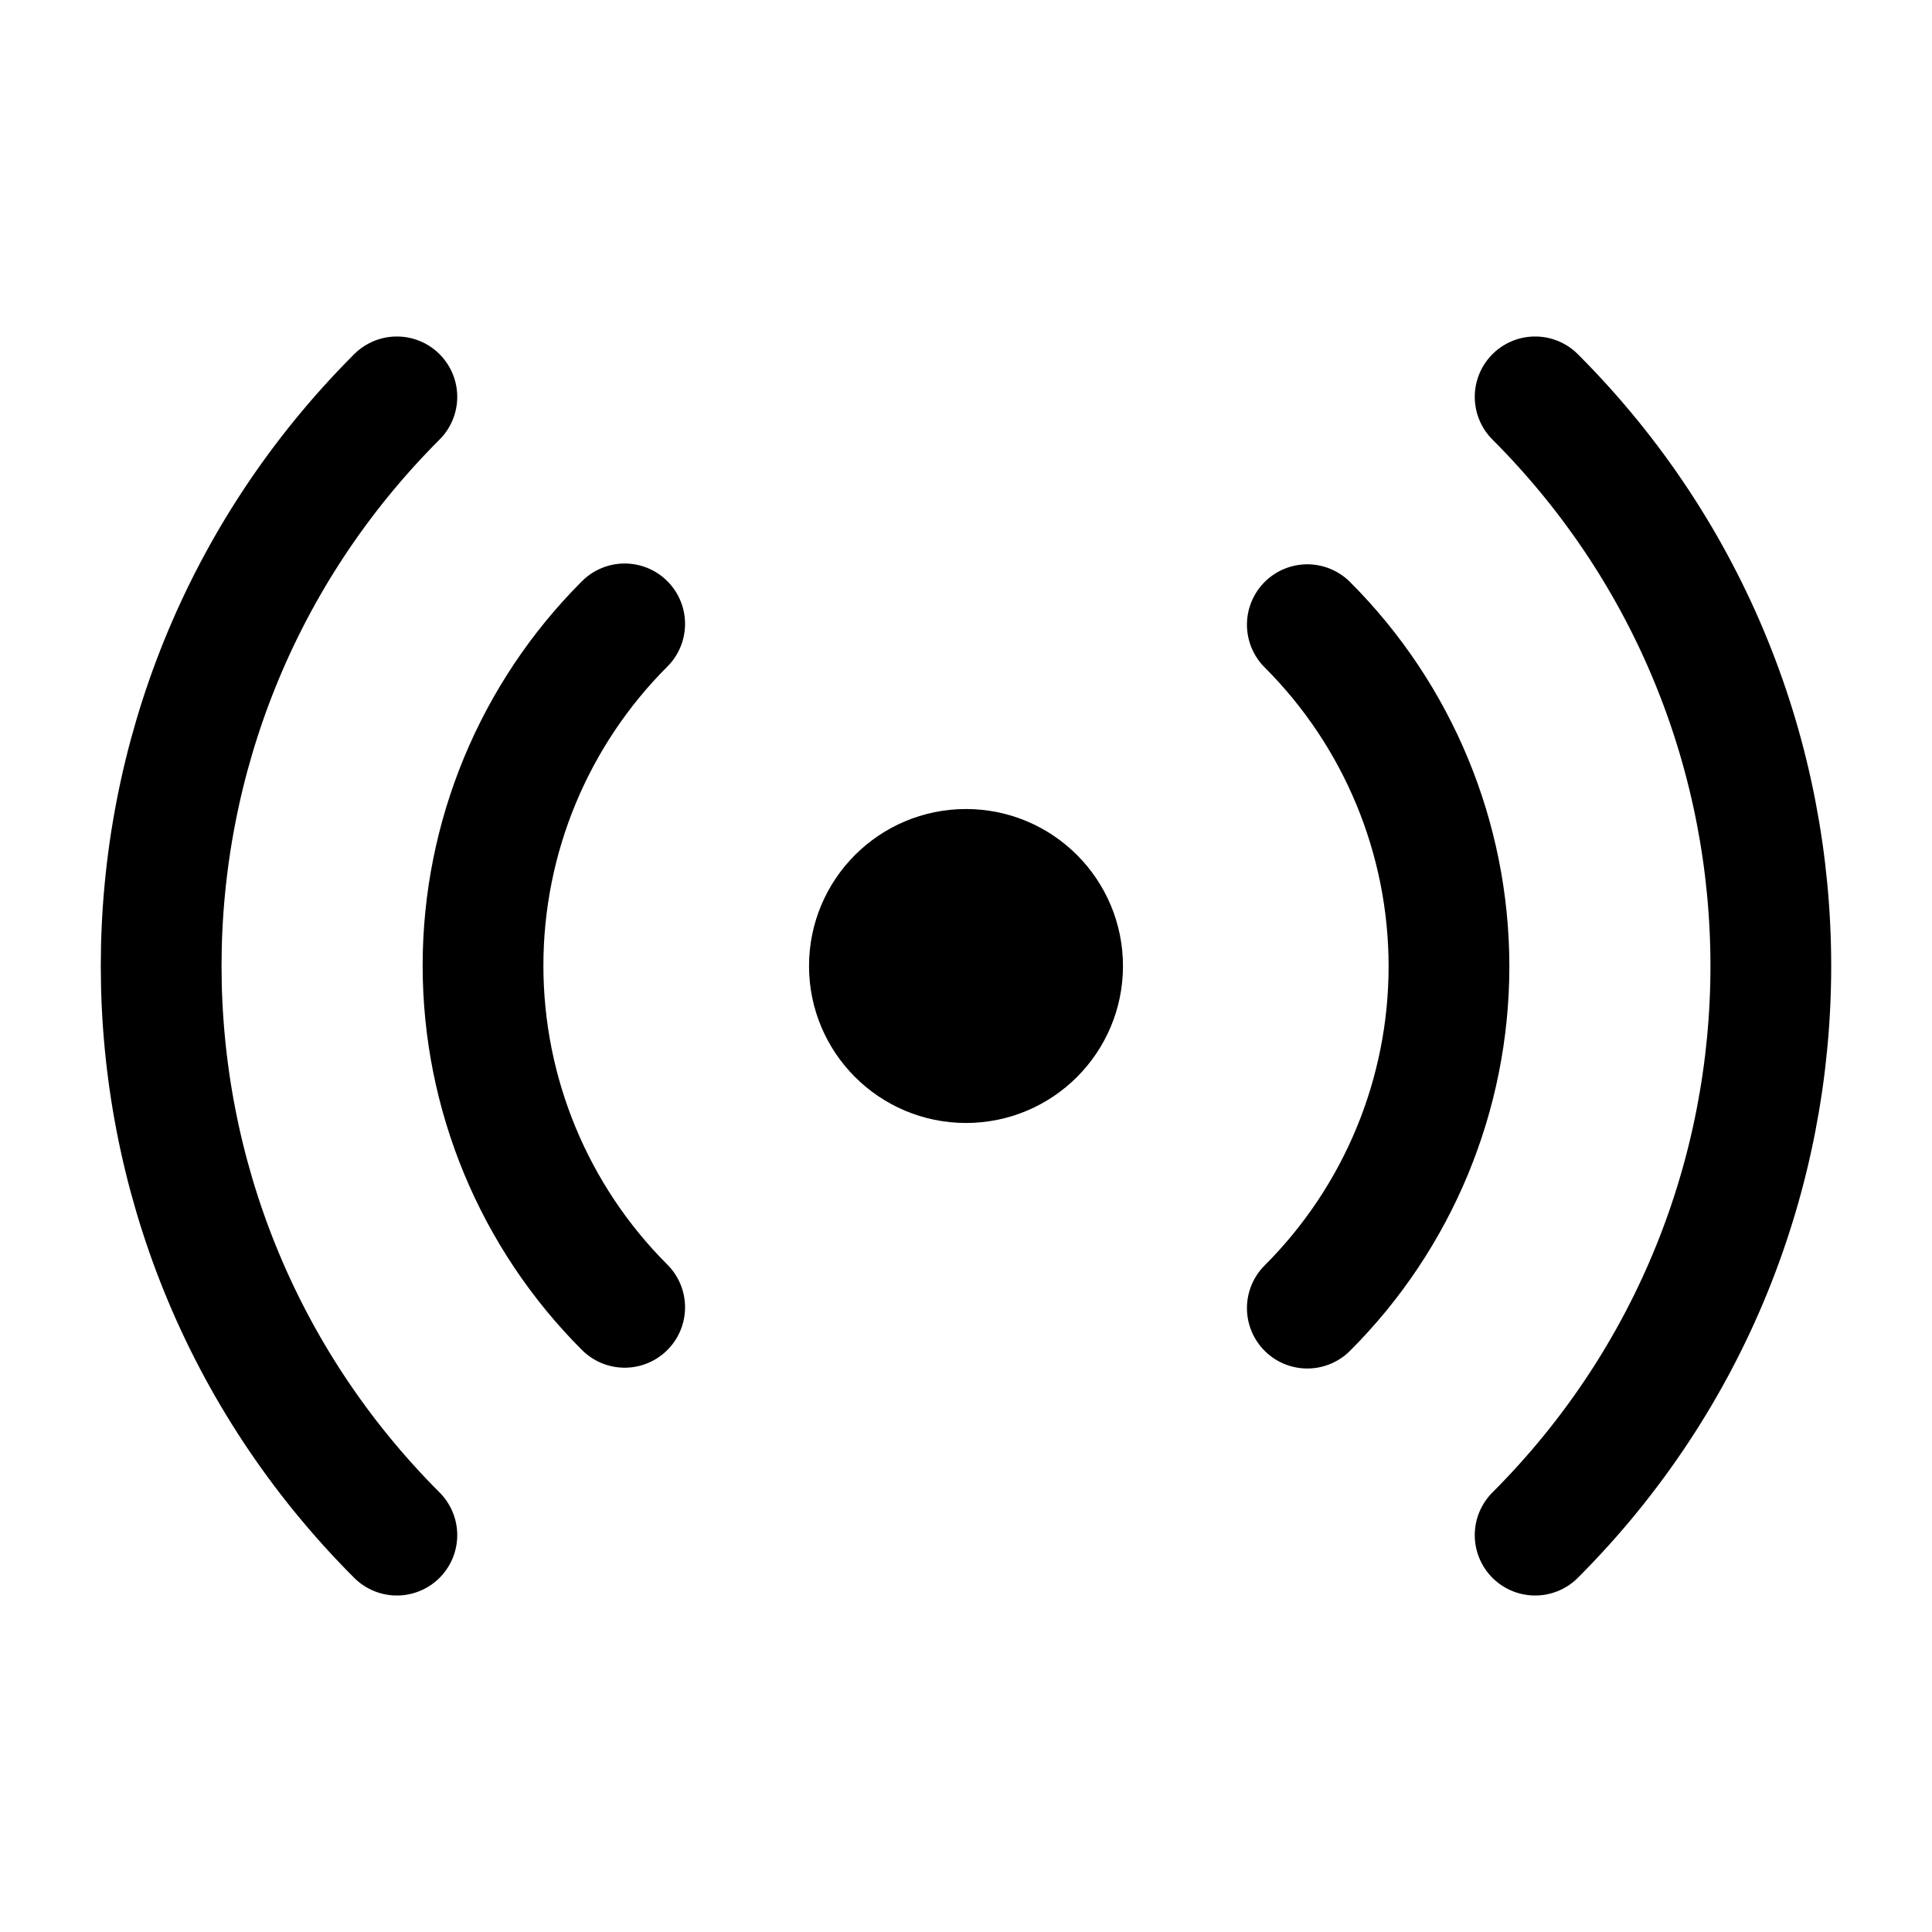
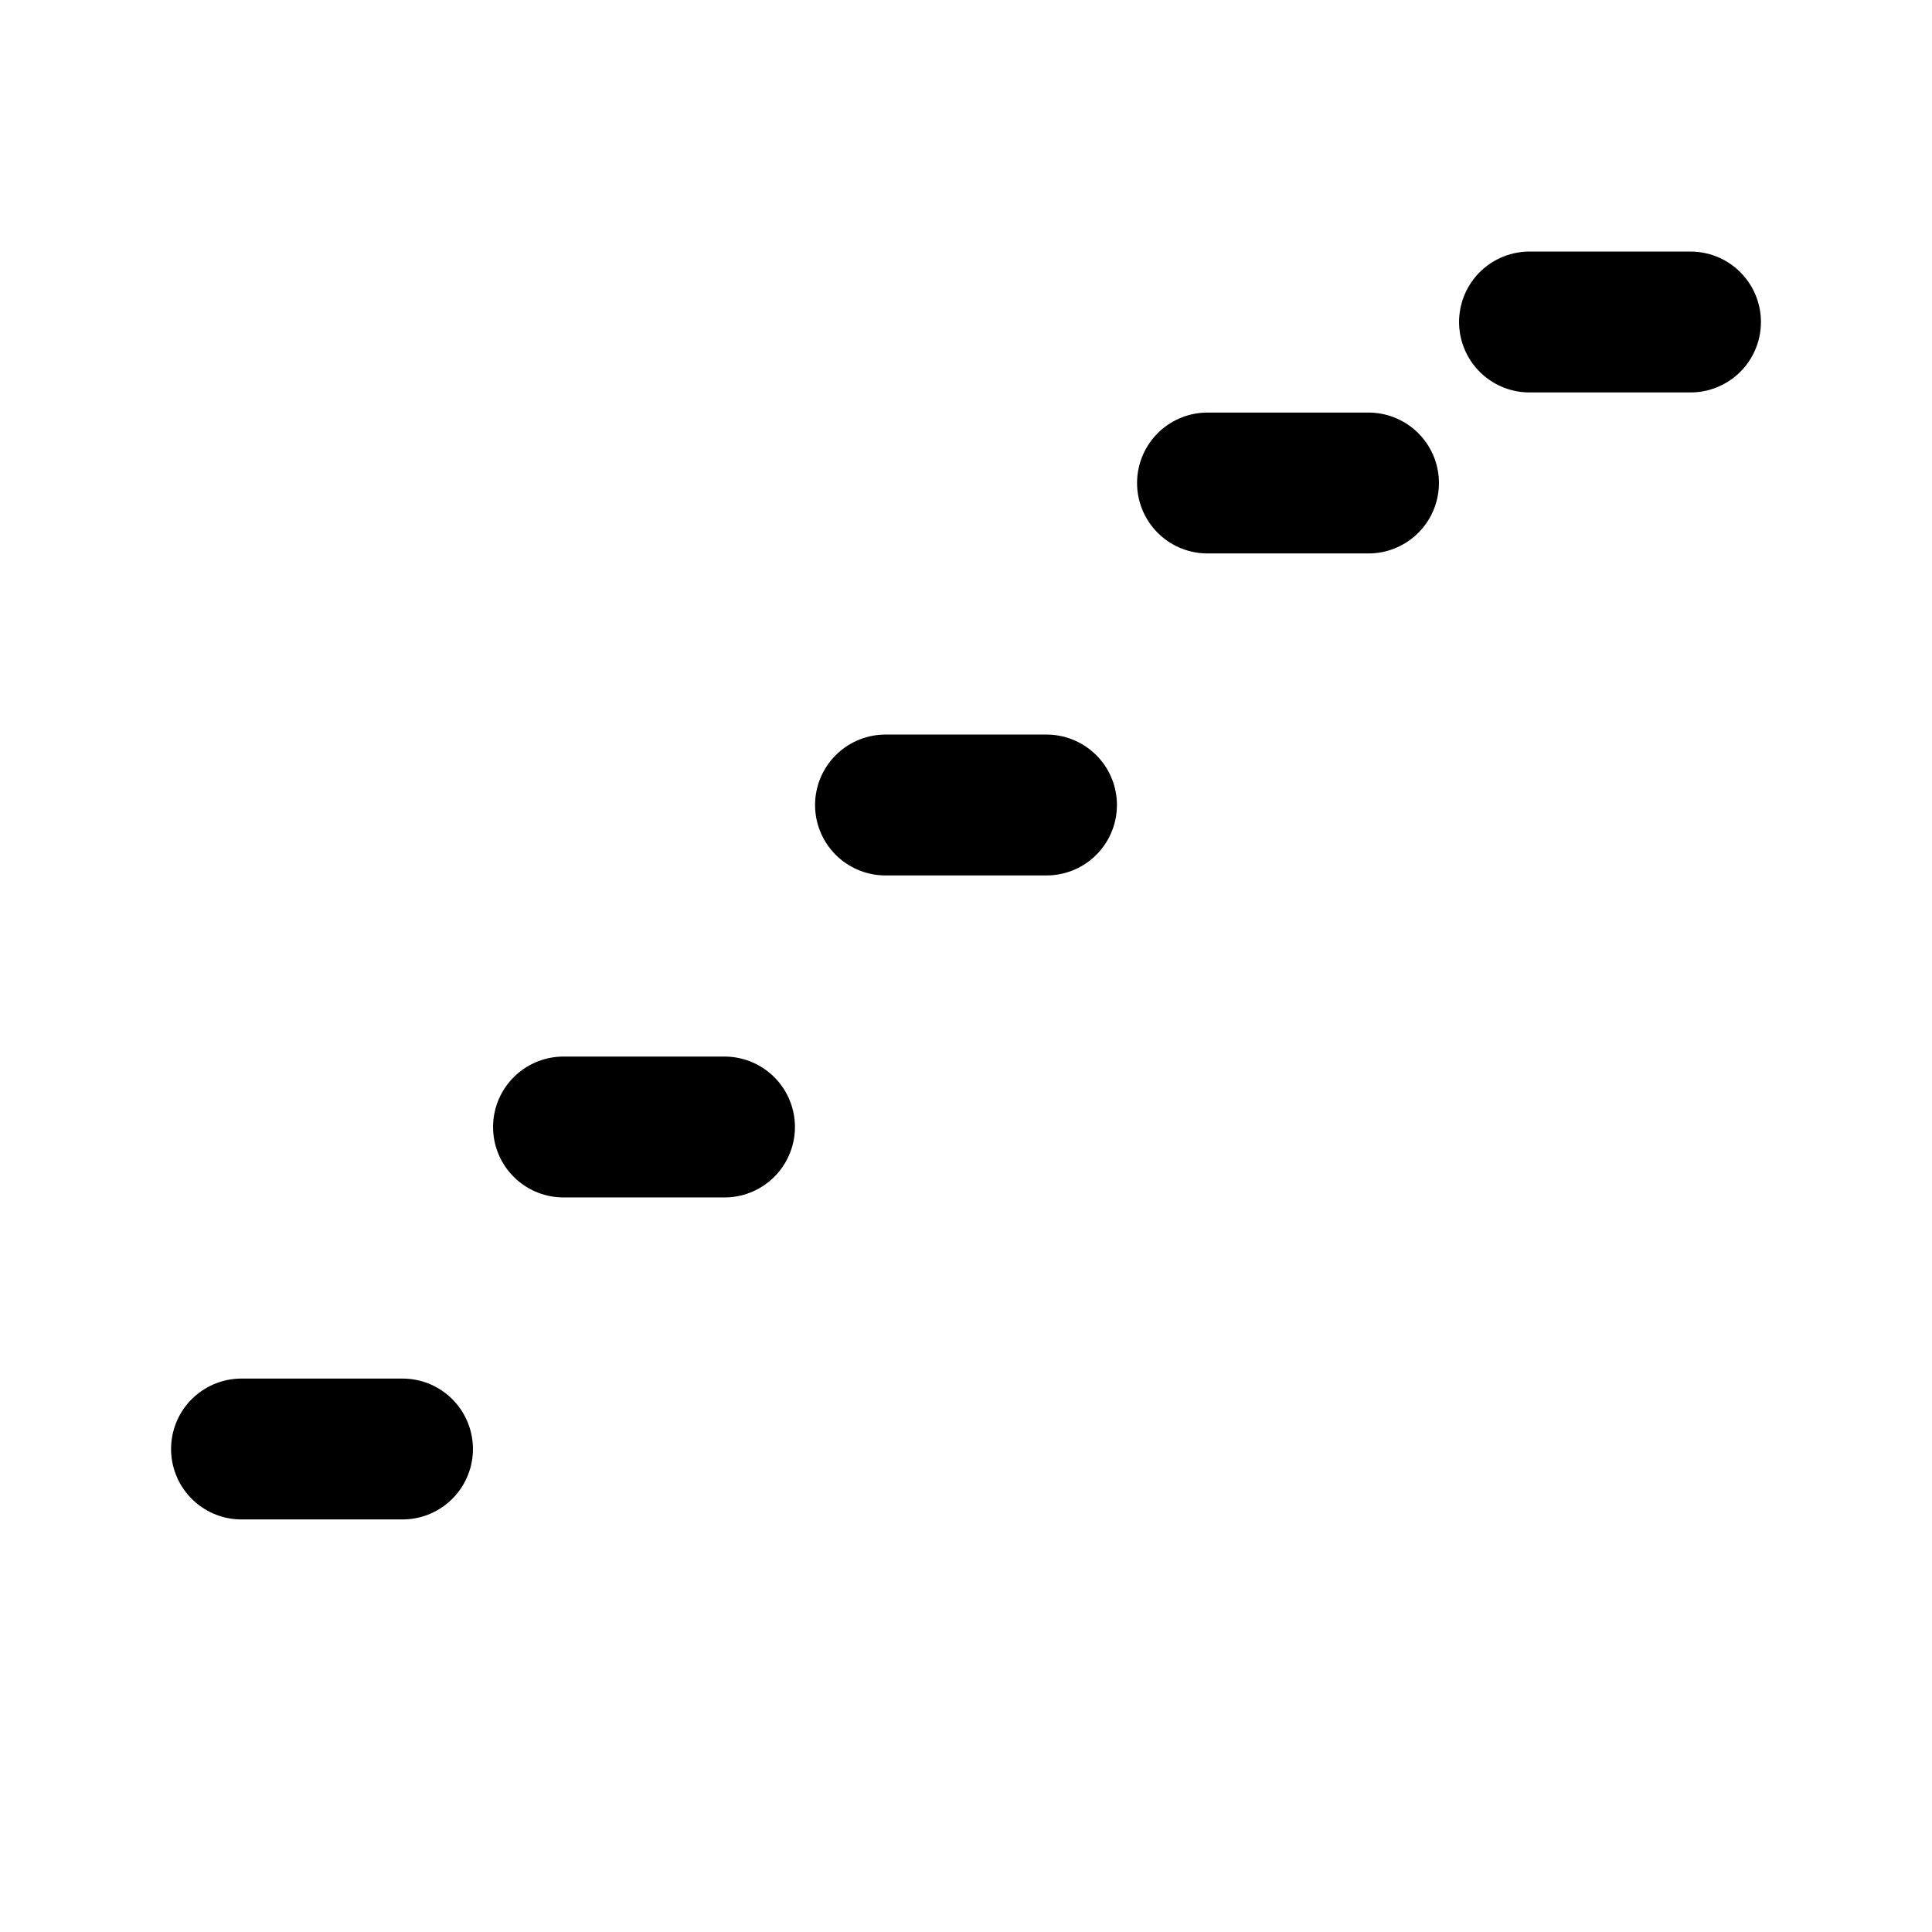
- <svg xmlns="http://www.w3.org/2000/svg" viewBox="0 0 24 24" fill="none" stroke="currentColor" stroke-width="1.5" stroke-linecap="round" stroke-linejoin="round">
-   <circle cx="12" cy="12" r="1.2" fill="currentColor" />
-   <path d="M16.24 7.76a6 6 0 0 1 0 8.49M7.76 16.24a6 6 0 0 1 0-8.49" />
-   <path d="M19.07 4.93a10 10 0 0 1 0 14.14M4.93 19.07a10 10 0 0 1 0-14.14" />
+ <svg xmlns="http://www.w3.org/2000/svg" viewBox="0 0 24 24" width="16" height="16">
+   <path fill="none" stroke="currentColor" stroke-width="1.75" stroke-linecap="round" stroke-linejoin="round" d="M3 18h2M7 14h2M11 10h2M15 6h2M19 4h2" />
</svg>
